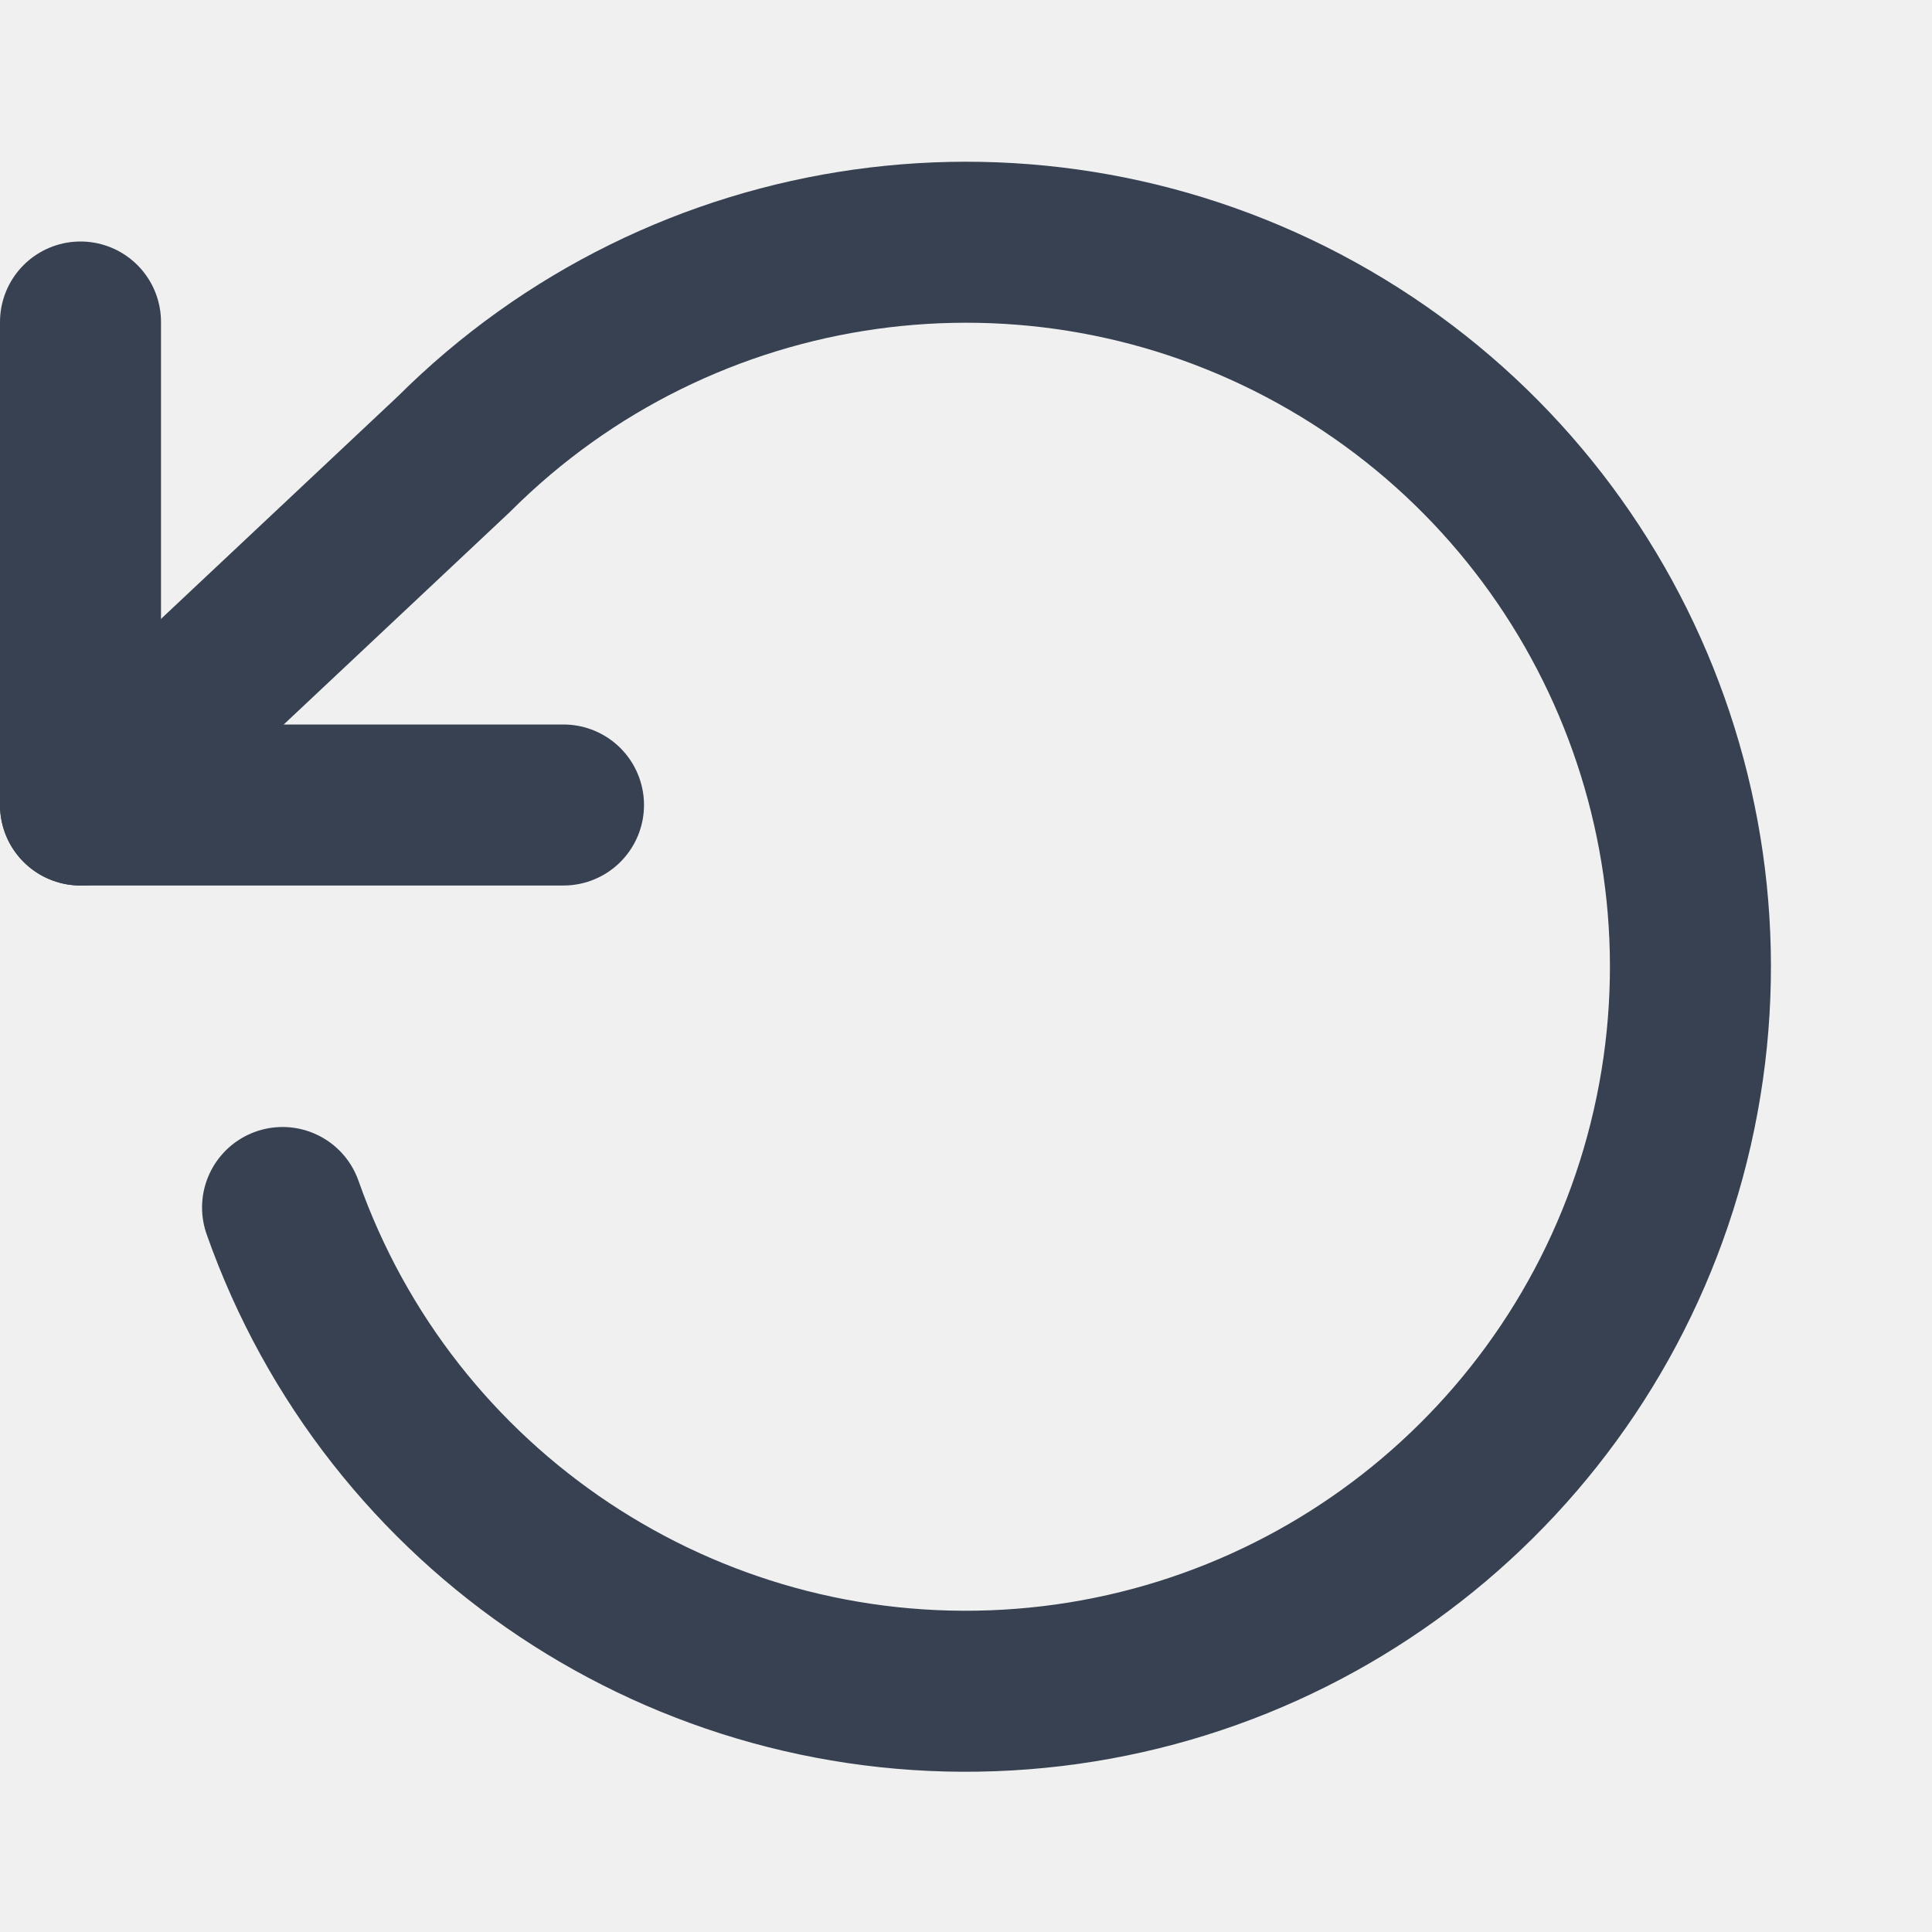
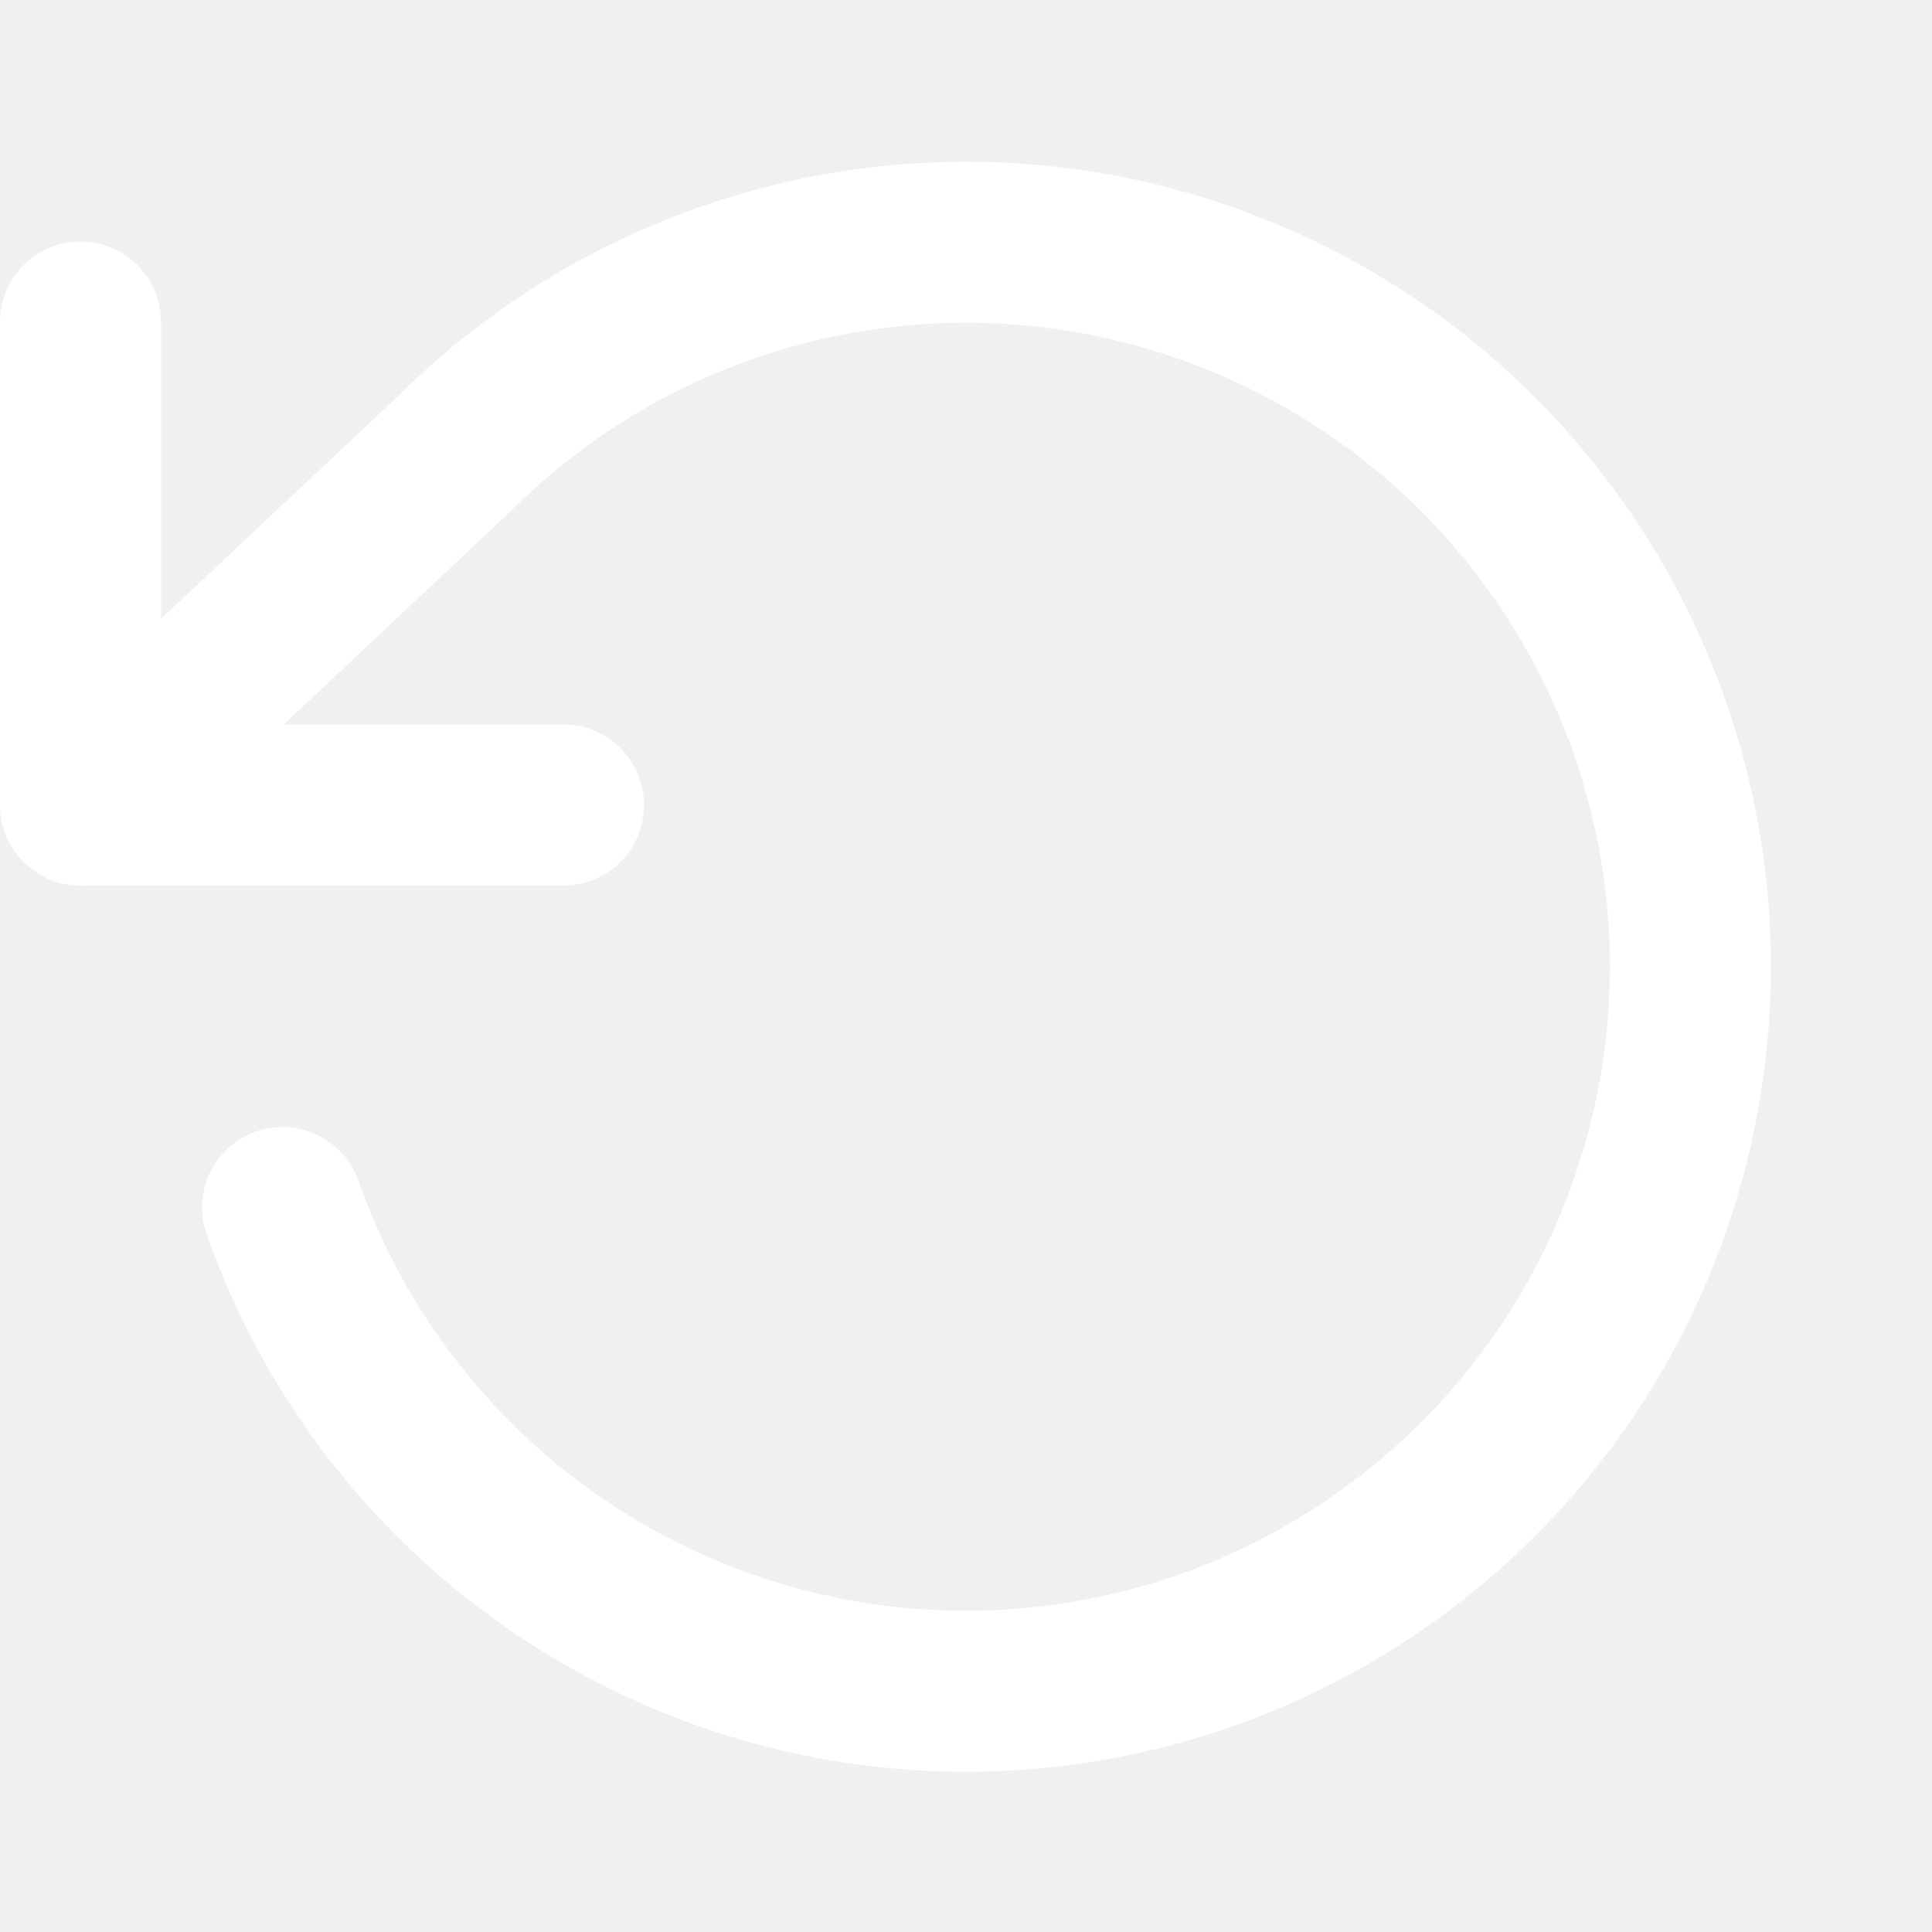
- <svg xmlns="http://www.w3.org/2000/svg" viewBox="0 0 24 24" fill="none" stroke="#374151" stroke-width="2" stroke-linecap="round" stroke-linejoin="round">
+ <svg xmlns="http://www.w3.org/2000/svg" viewBox="0 0 24 24" fill="none" stroke="#ffffff" stroke-width="2" stroke-linecap="round" stroke-linejoin="round">
  <polyline points="1,4 1,10 7,10" />
  <path d="M3.51 15a9 9 0 1 0 2.13-9.36L1 10" />
</svg>
